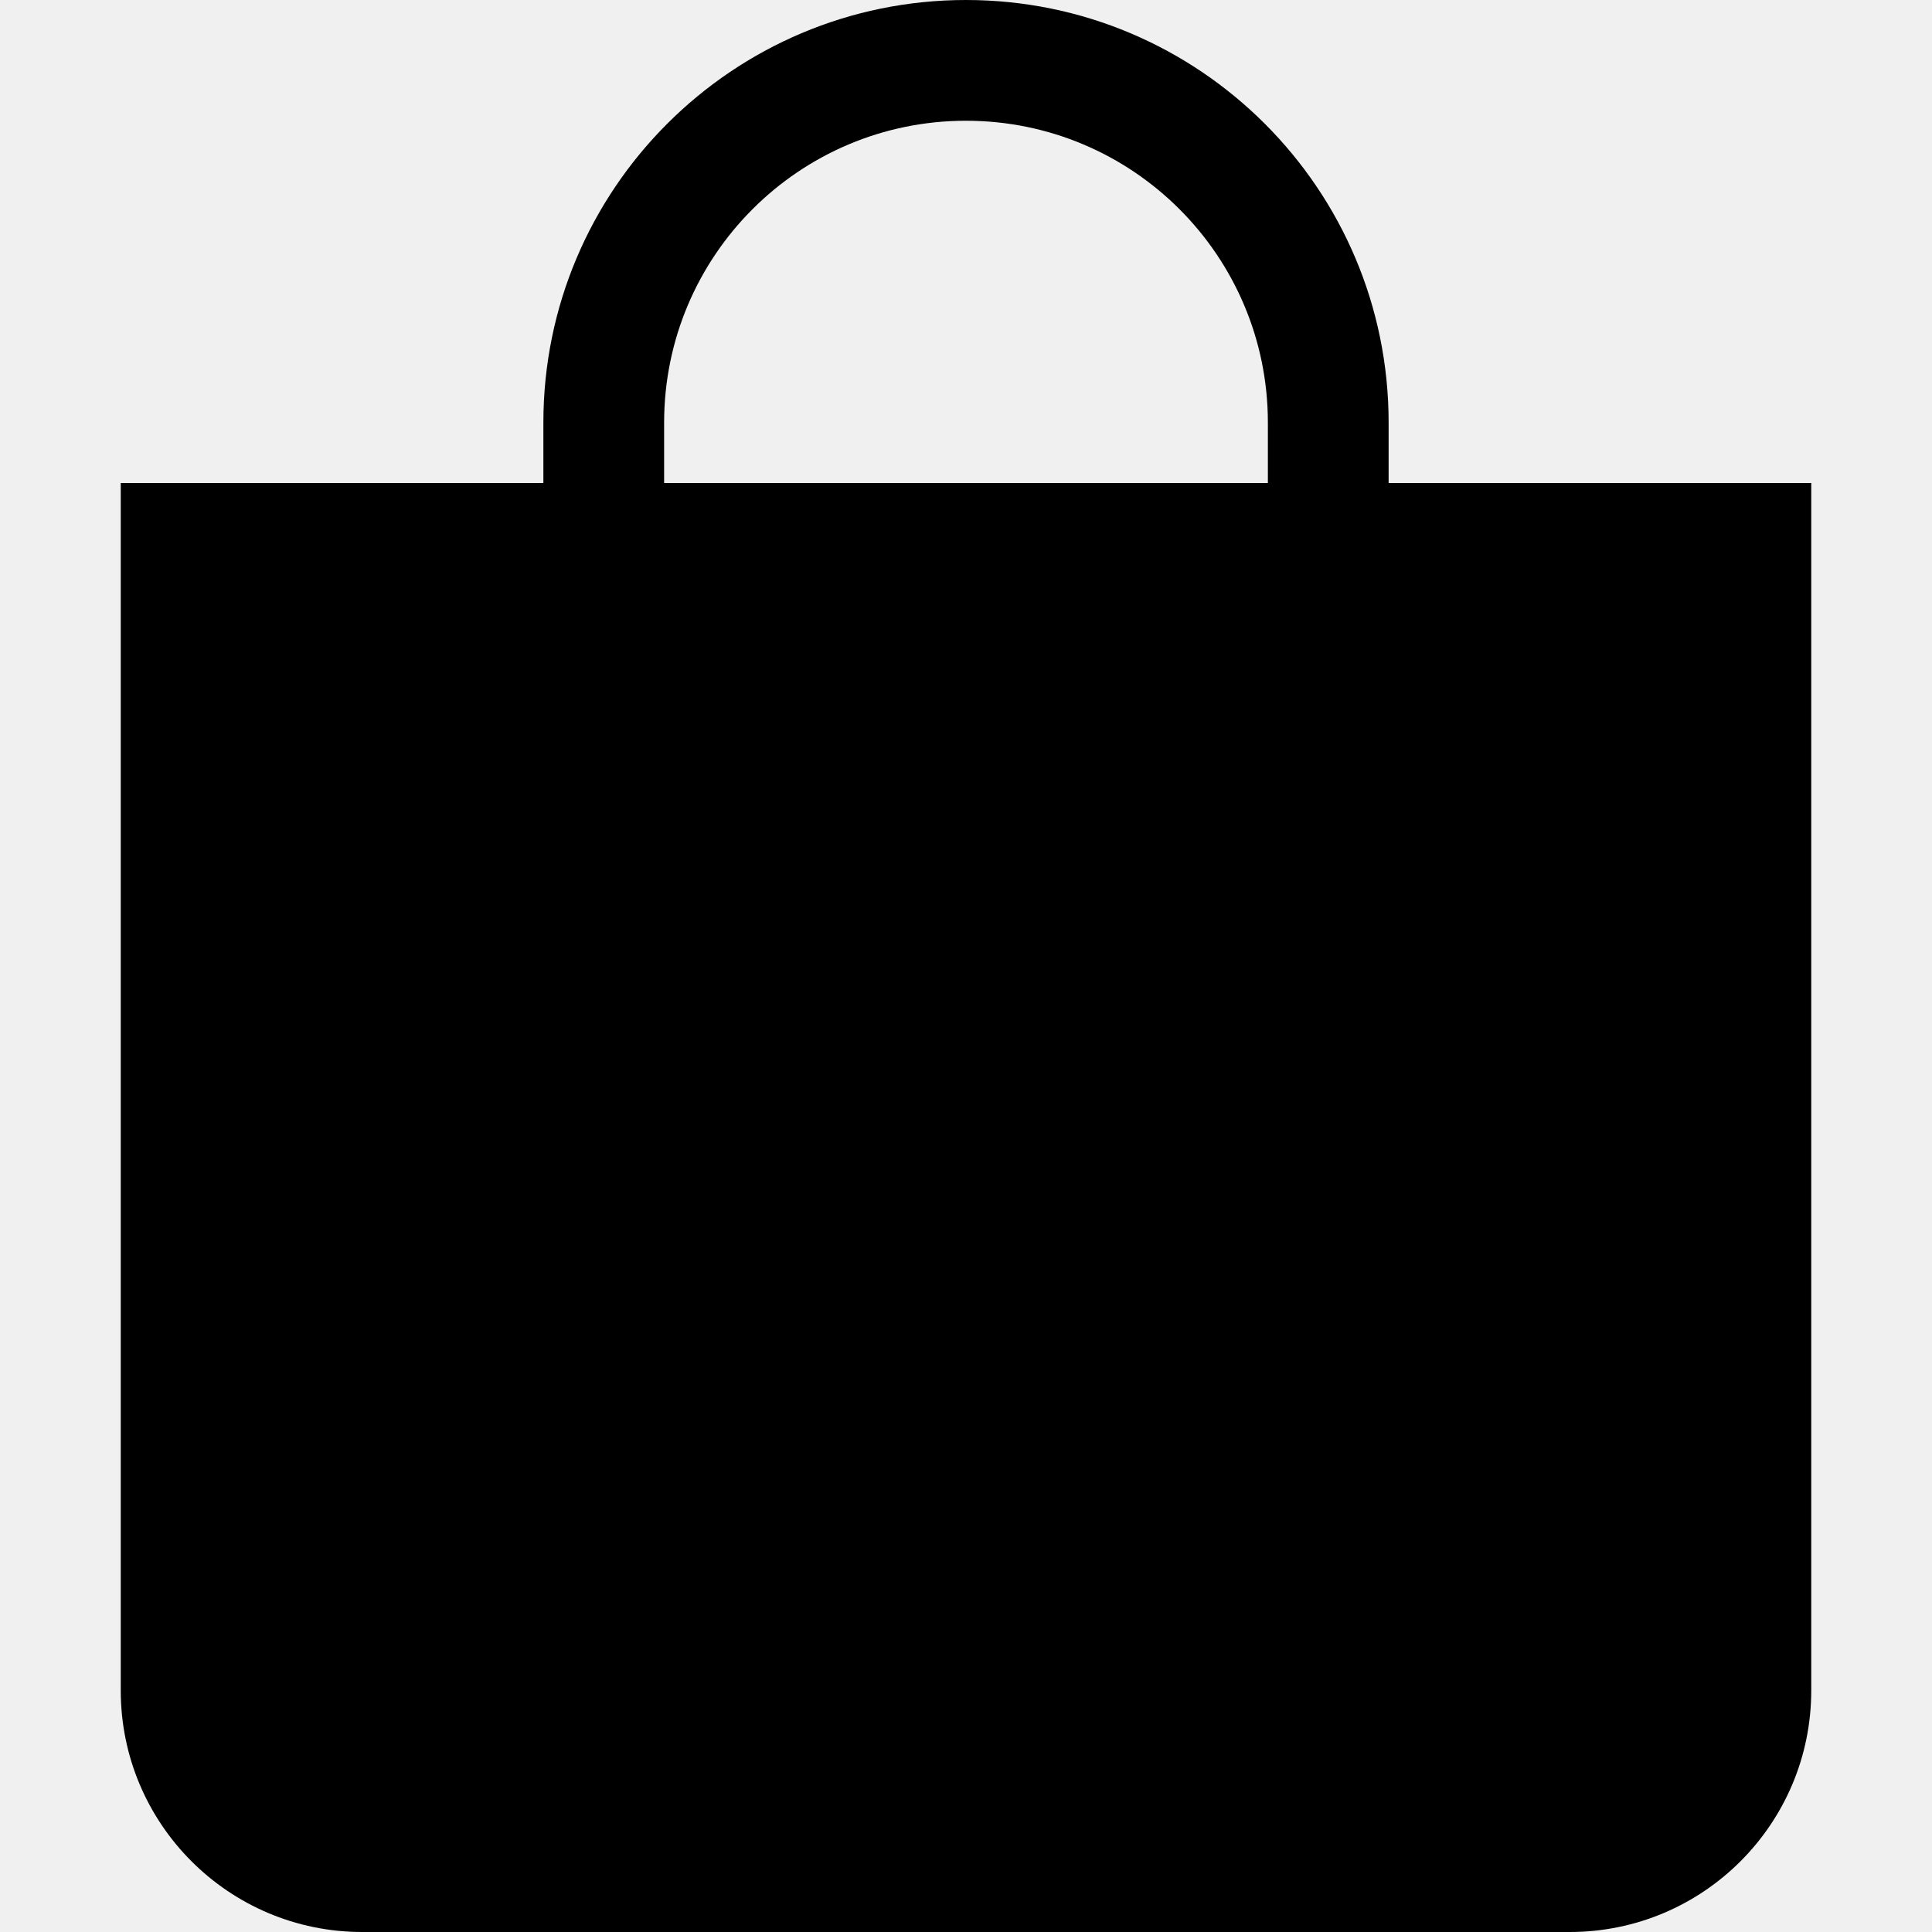
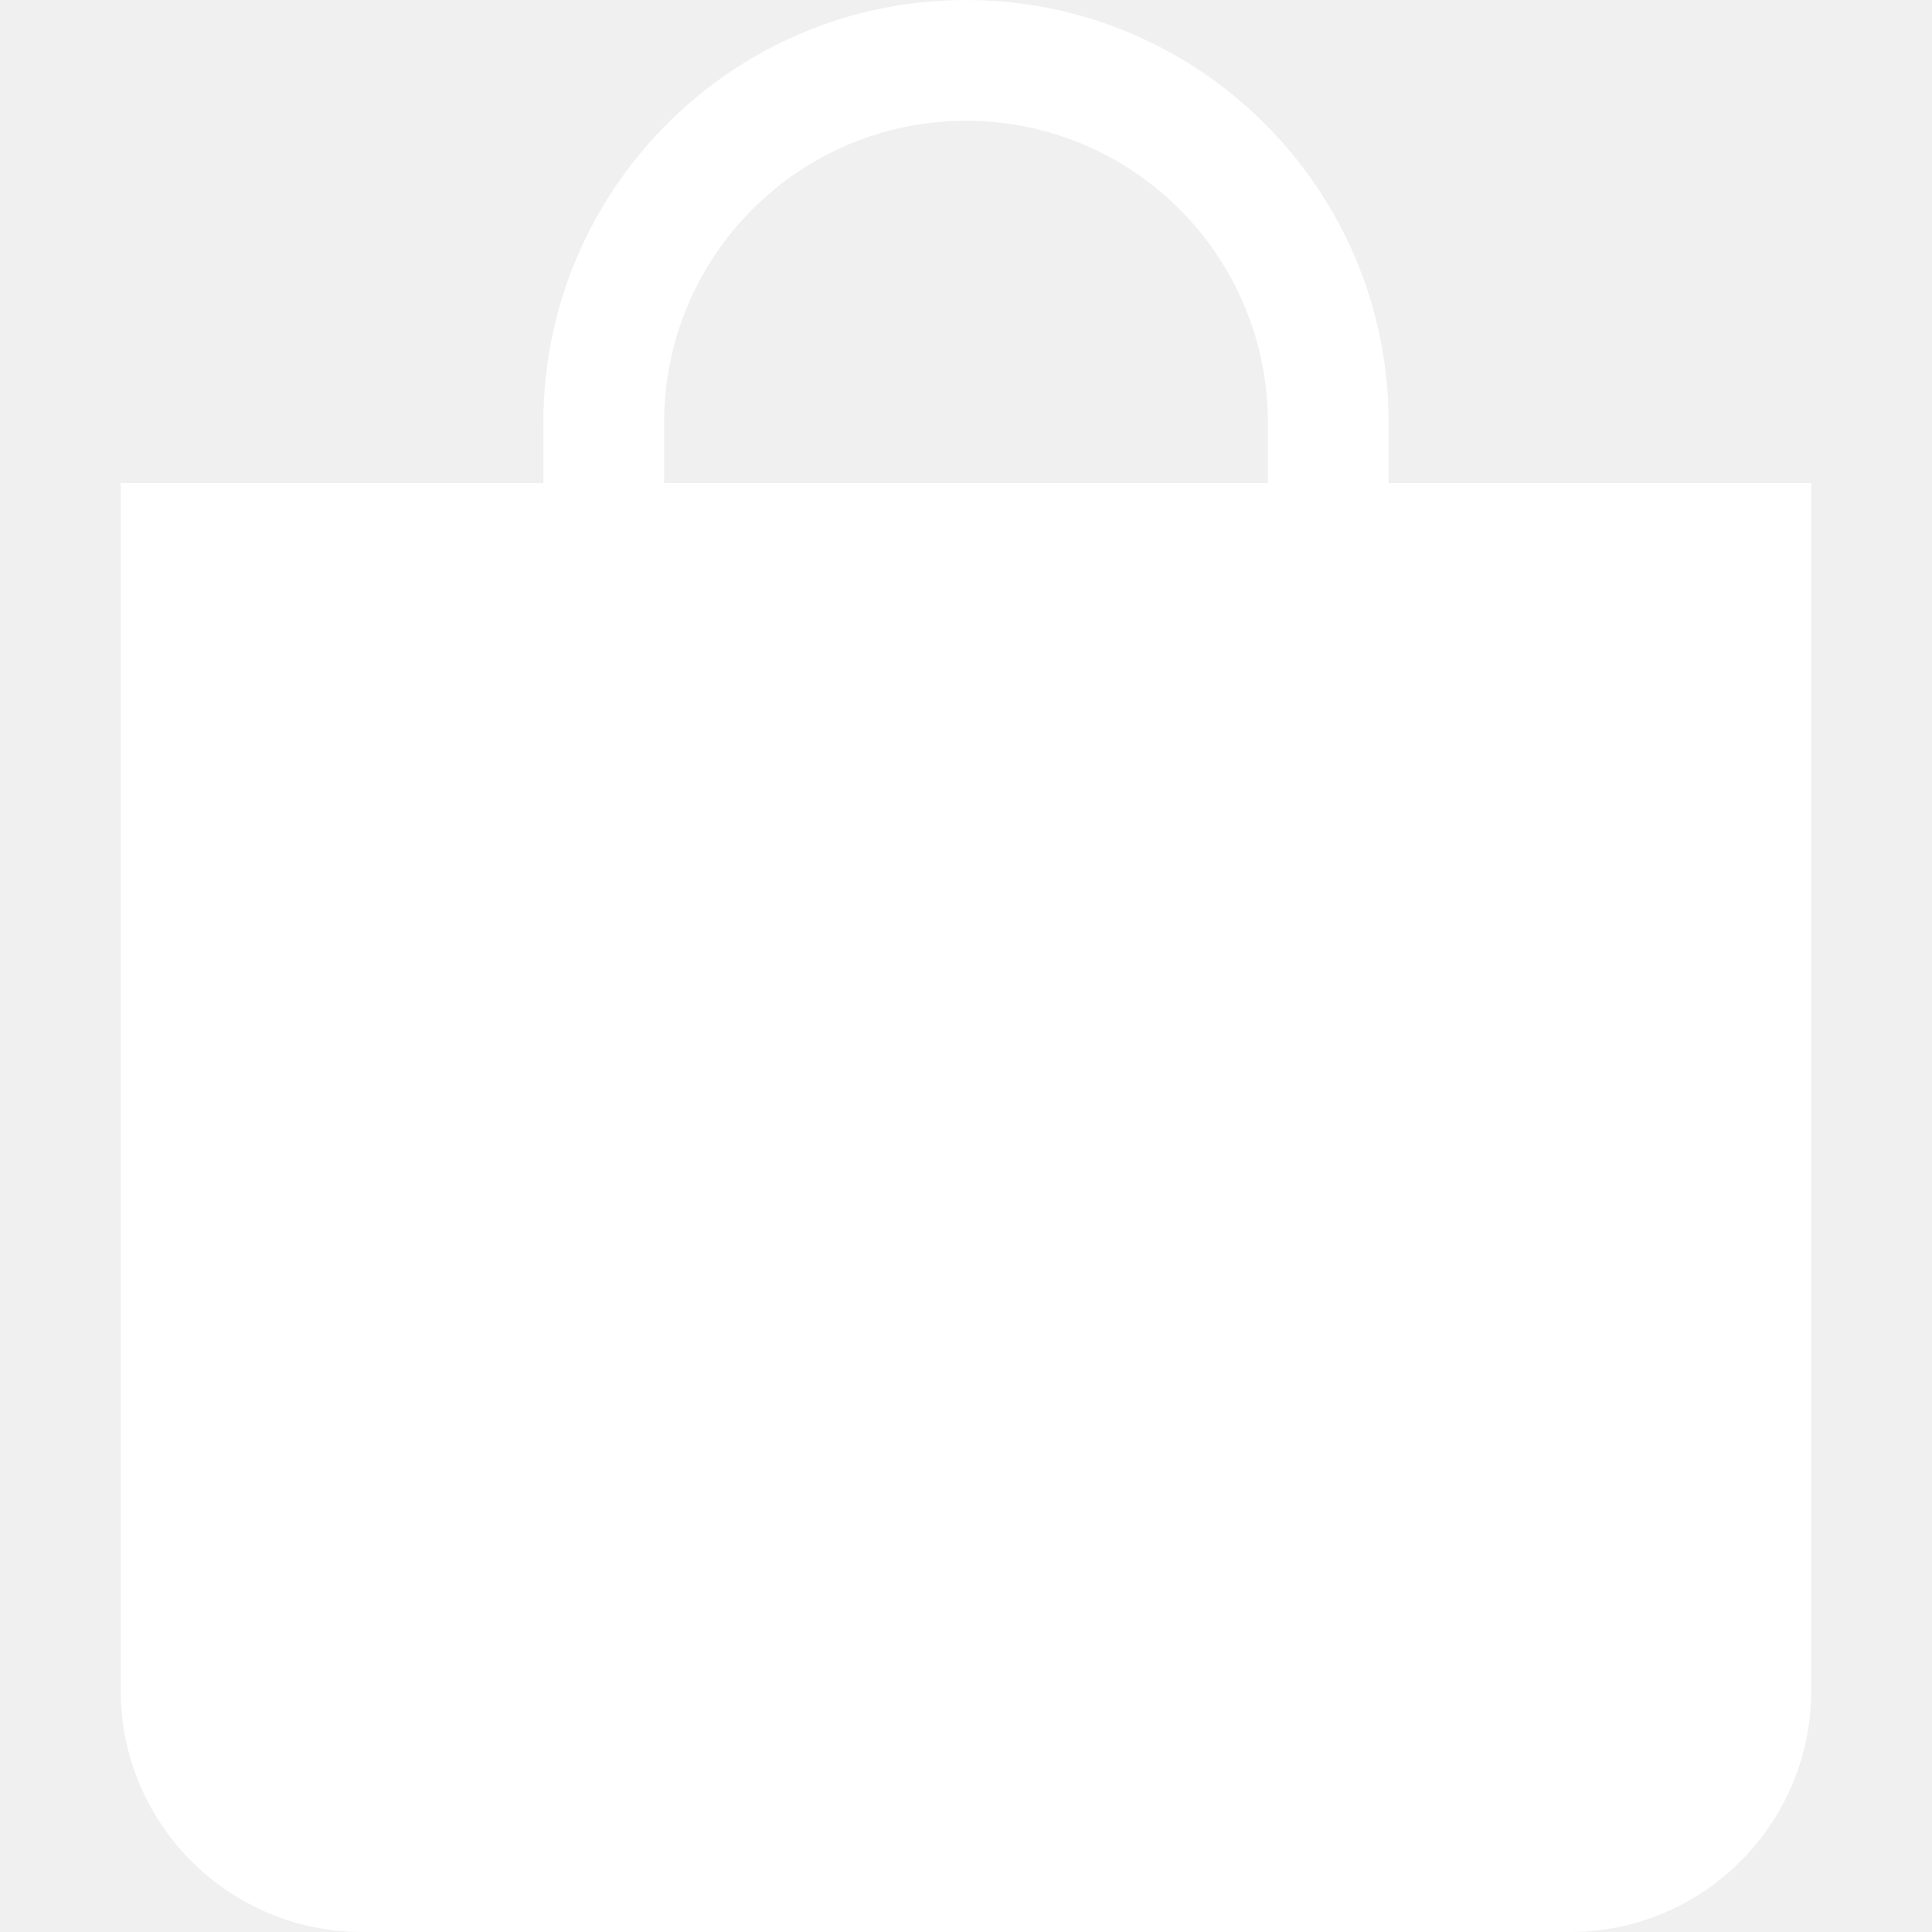
- <svg xmlns="http://www.w3.org/2000/svg" width="16" height="16" fill="currentColor" class="bi bi-bag-fill" viewBox="0 0 16 16">
+ <svg xmlns="http://www.w3.org/2000/svg" width="16" height="16" fill="white" class="bi bi-bag-fill" viewBox="0 0 16 16">
  <path d="M8 1a2.5 2.5 0 0 1 2.5 2.5V4h-5v-.5A2.5 2.5 0 0 1 8 1zm3.5 3v-.5a3.5 3.5 0 1 0-7 0V4H1v10a2 2 0 0 0 2 2h10a2 2 0 0 0 2-2V4h-3.5z" />
</svg>
